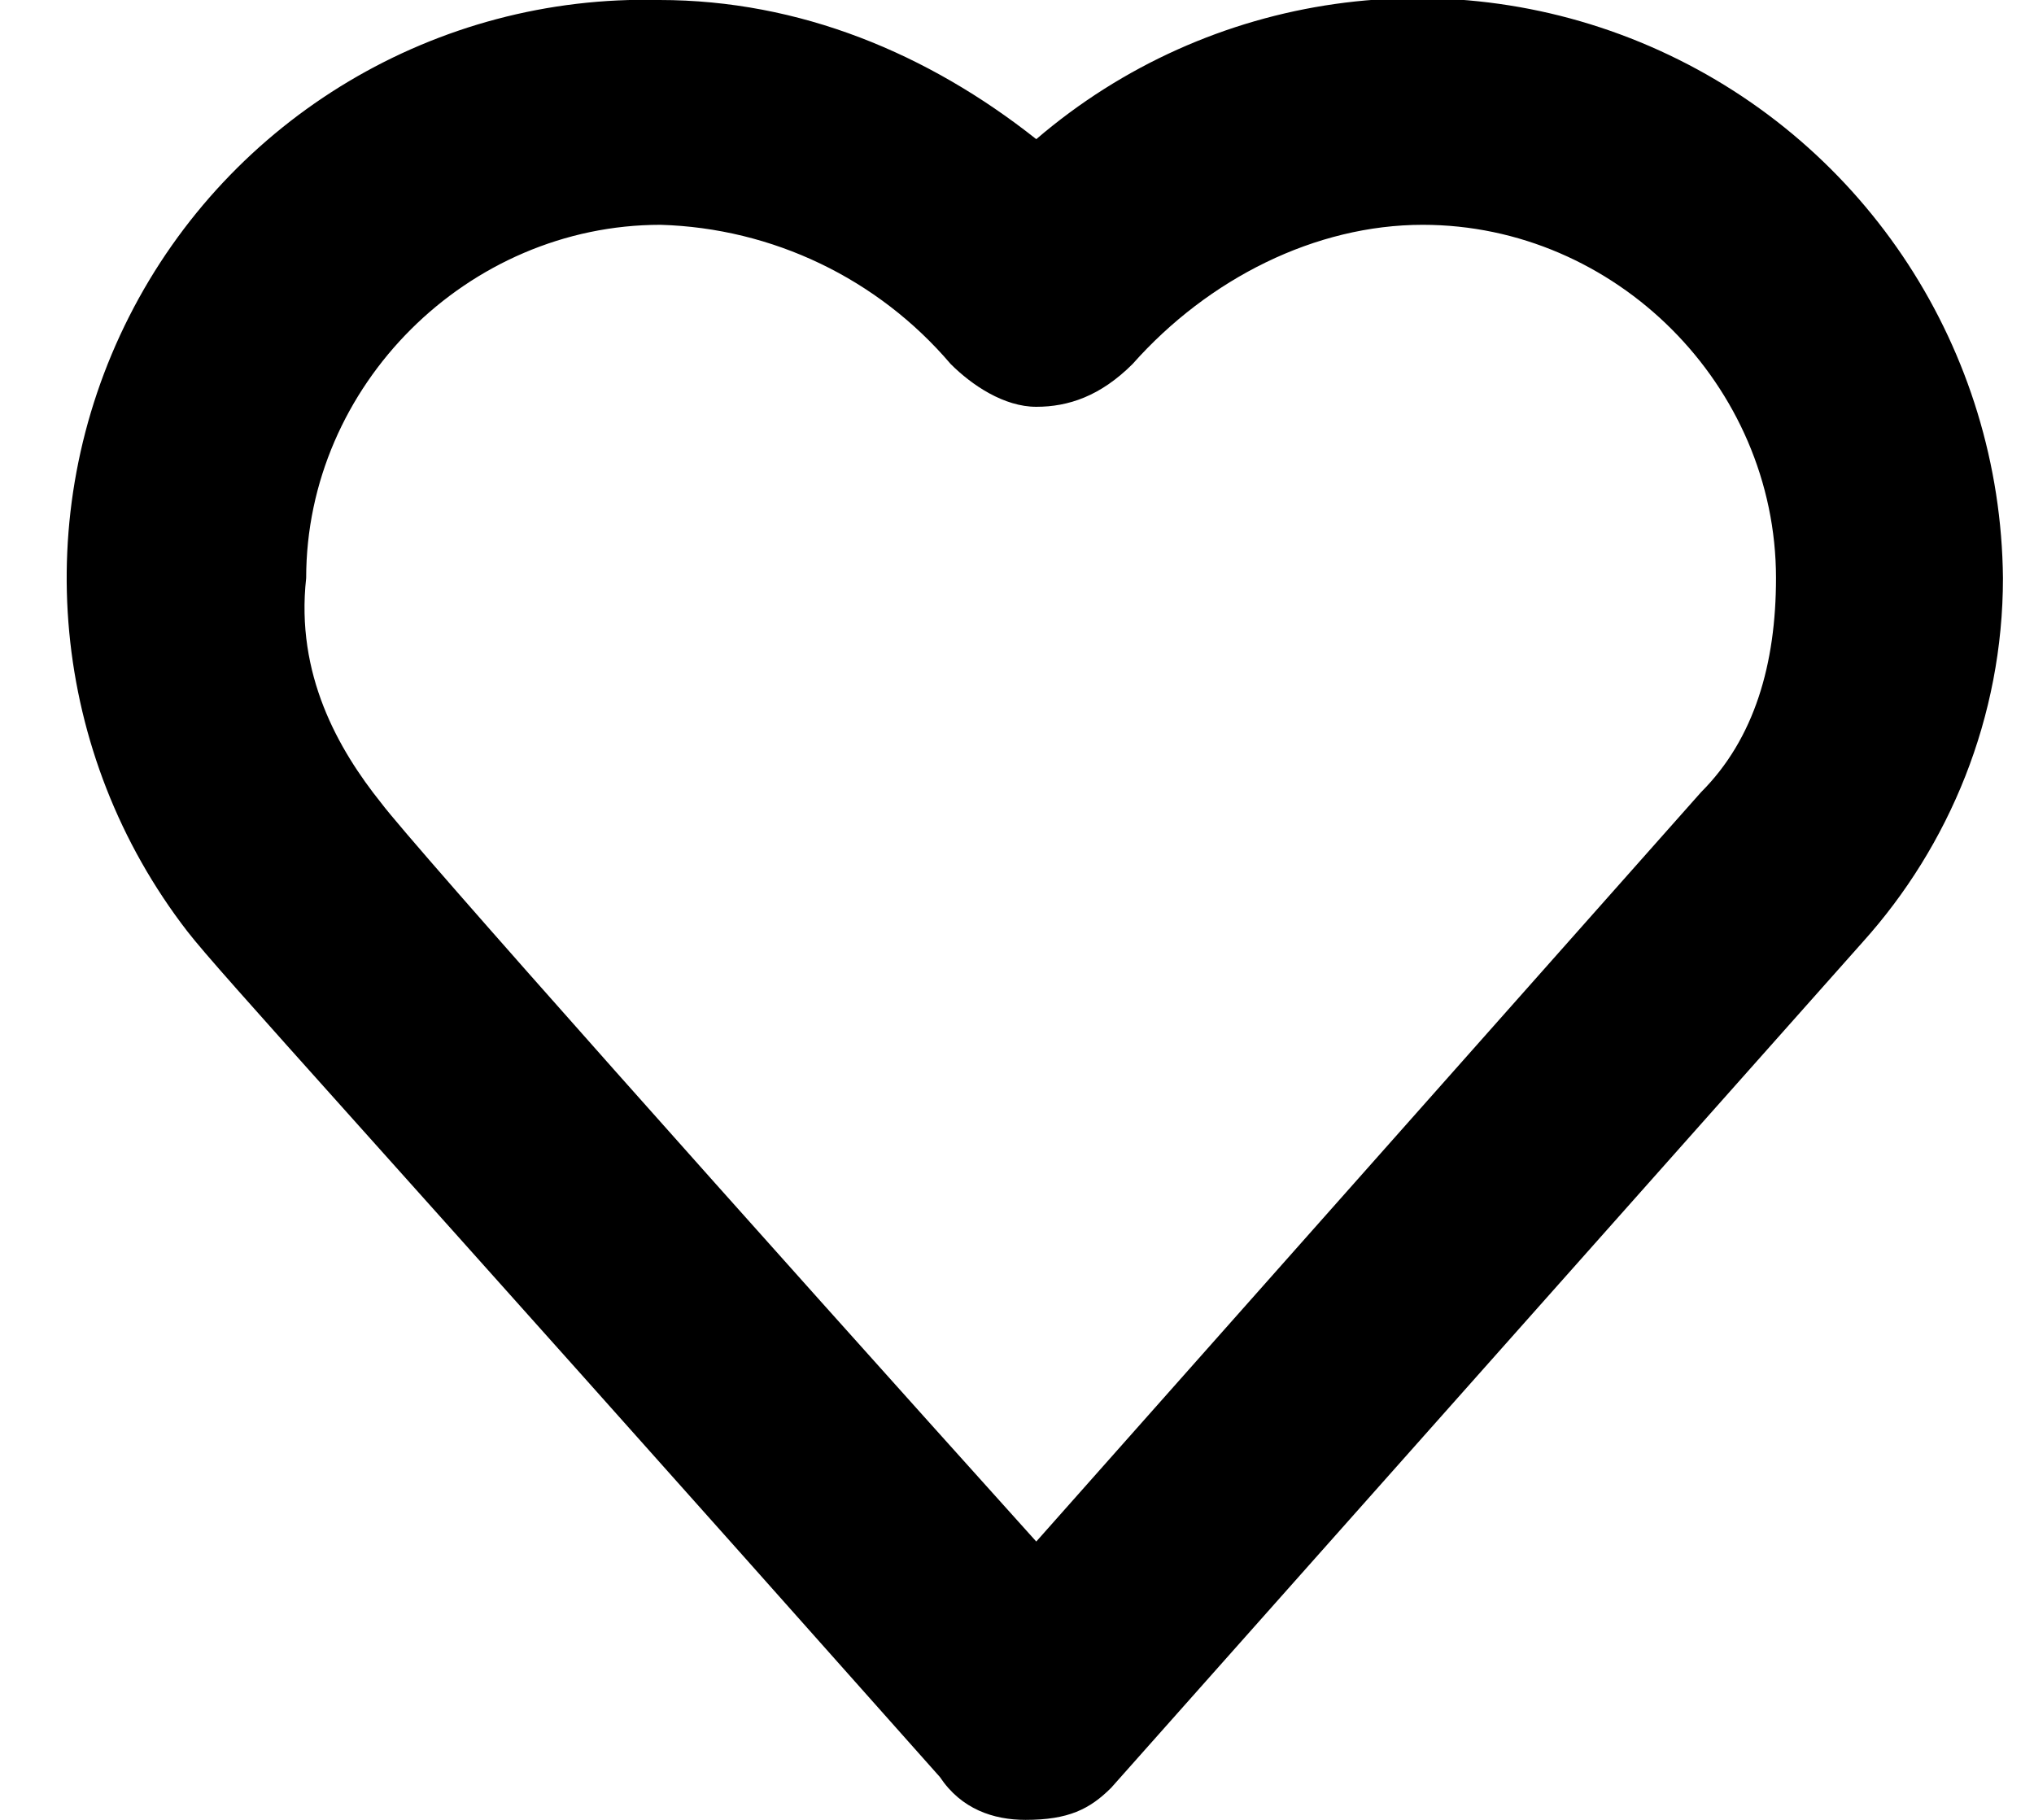
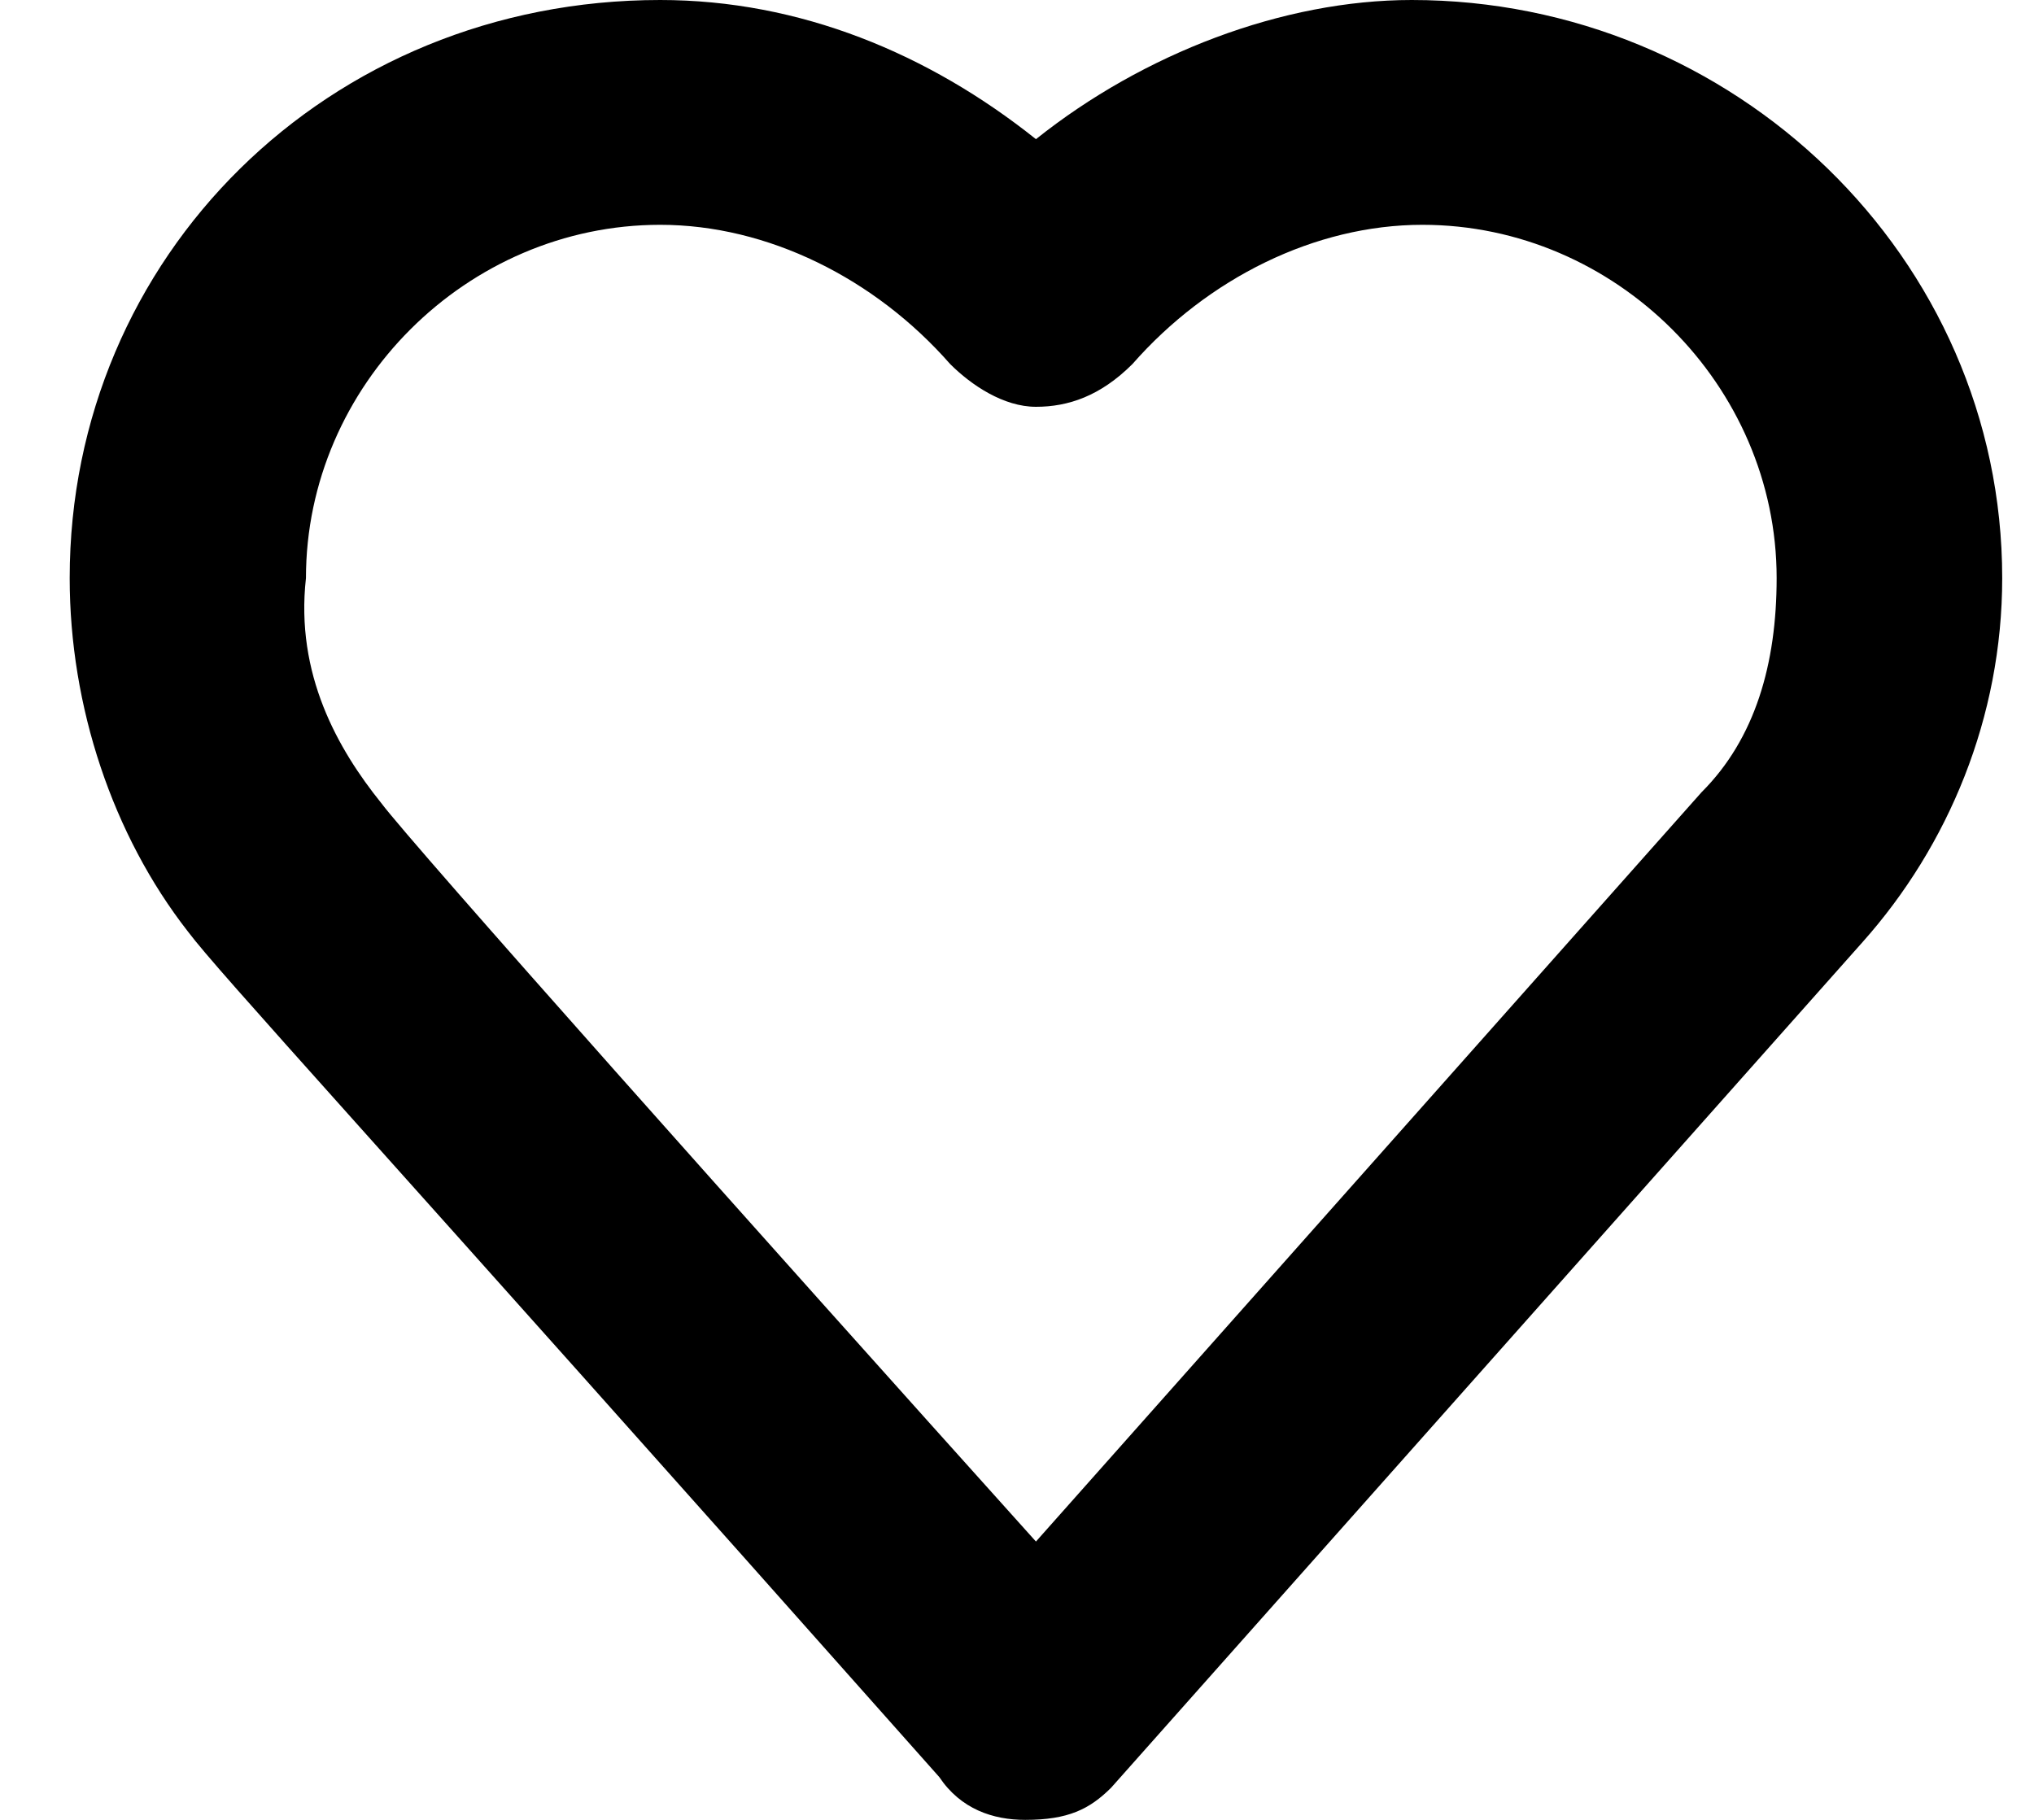
- <svg xmlns="http://www.w3.org/2000/svg" width="19" height="17" fill="none">
-   <path d="M9.58 17c-.3 0-.6-.1-.8-.4-5.42-6.1-6.72-7.5-7.03-7.9A5.4 5.4 0 0 1 6.16 0c1.31 0 2.51.5 3.52 1.3a5.47 5.47 0 0 1 9.03 4.1c0 1.3-.5 2.5-1.31 3.4l-7.02 7.9c-.2.2-.4.3-.8.3ZM3.56 7.5c.3.4 3.51 4 6.12 6.9l6.21-7c.5-.5.7-1.2.7-2 0-1.8-1.5-3.3-3.3-3.3-1 0-2 .5-2.71 1.3-.3.3-.6.4-.9.4-.3 0-.6-.2-.8-.4a3.7 3.7 0 0 0-2.71-1.3c-1.8 0-3.31 1.5-3.31 3.3-.1.9.3 1.6.7 2.1-.1 0-.1 0 0 0Z" fill="#000" />
+ <svg xmlns="http://www.w3.org/2000/svg" width="19" height="17" viewBox="0 0 19 17" fill="none">
+   <path d="M9.577 17C9.276 17 8.975 16.9 8.774 16.6C3.359 10.5 2.055 9.1 1.754 8.7C1.052 7.8 0.651 6.6 0.651 5.4C0.651 2.4 3.058 0 6.167 0C7.471 0 8.674 0.5 9.677 1.3C10.68 0.5 11.983 0 13.187 0C16.195 0 18.703 2.4 18.703 5.4C18.703 6.7 18.201 7.9 17.399 8.8L10.379 16.7C10.178 16.9 9.978 17 9.577 17ZM3.56 7.5C3.86 7.9 7.07 11.5 9.677 14.4L15.895 7.4C16.396 6.9 16.596 6.2 16.596 5.4C16.596 3.6 15.092 2.1 13.287 2.1C12.284 2.1 11.281 2.6 10.579 3.4C10.279 3.7 9.978 3.8 9.677 3.8C9.376 3.8 9.075 3.6 8.875 3.4C8.173 2.6 7.17 2.1 6.167 2.1C4.362 2.1 2.858 3.6 2.858 5.4C2.757 6.3 3.158 7 3.56 7.5C3.459 7.5 3.459 7.5 3.56 7.5Z" fill="black" />
</svg>
